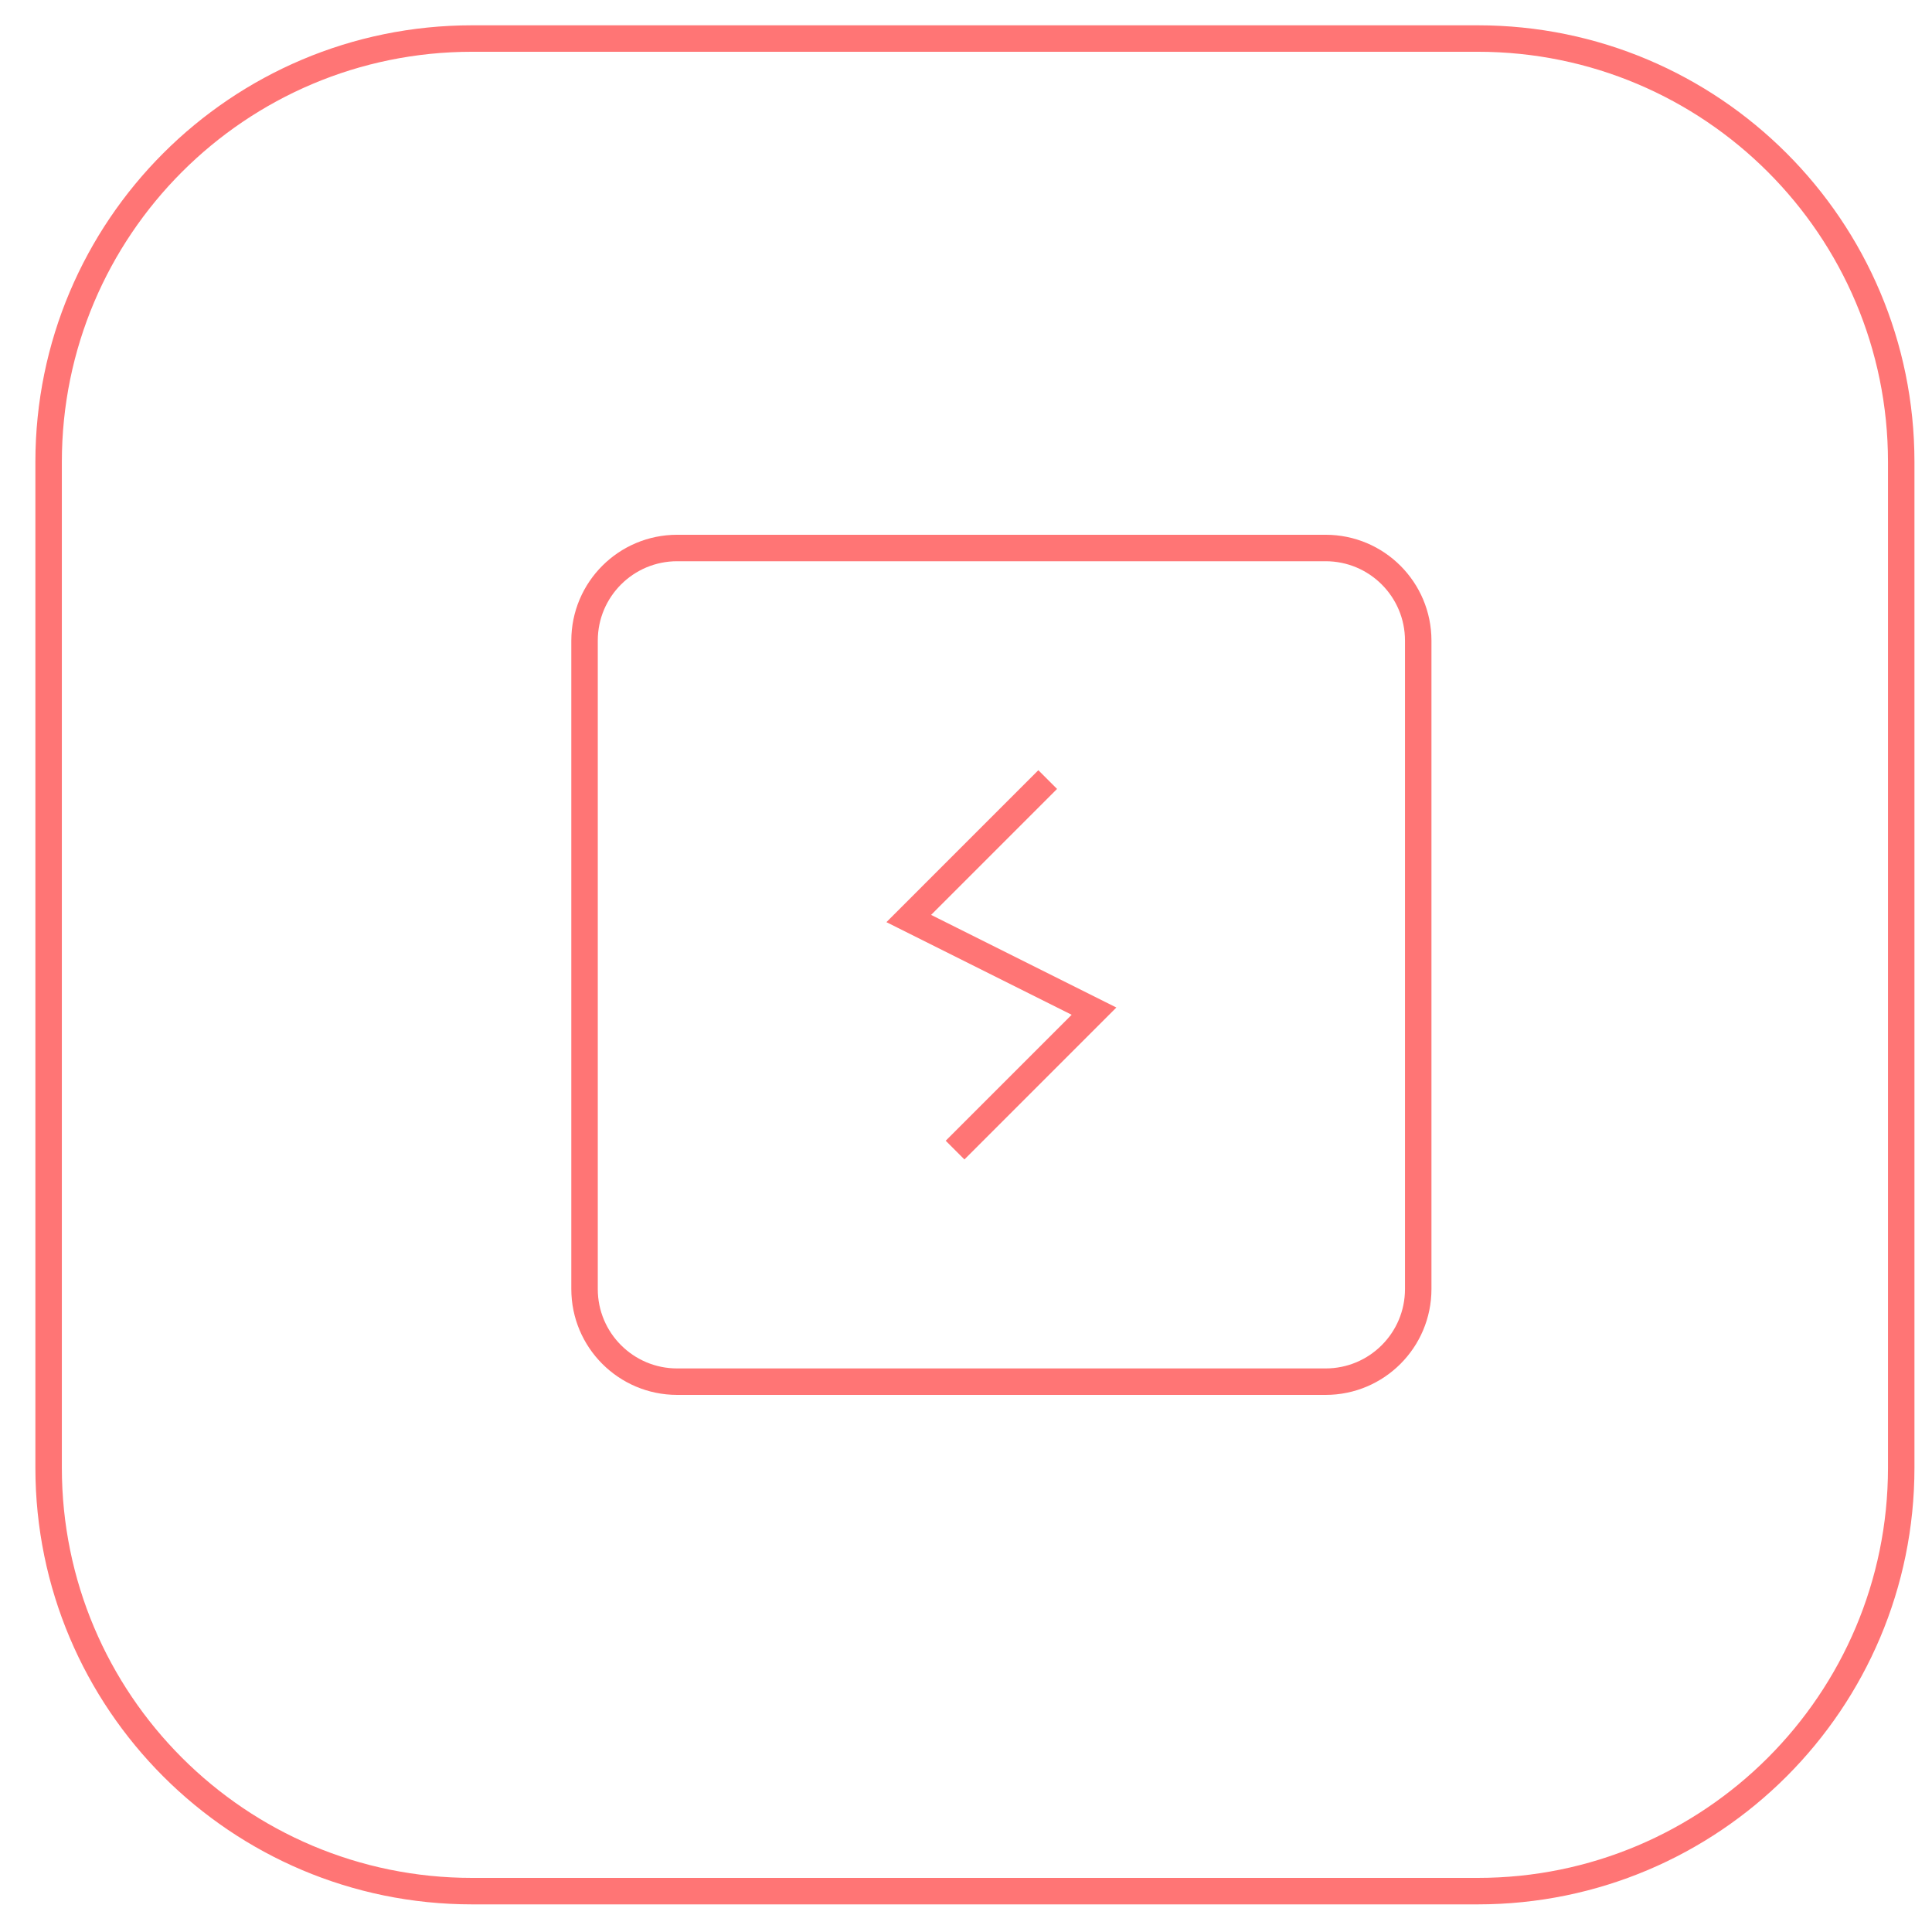
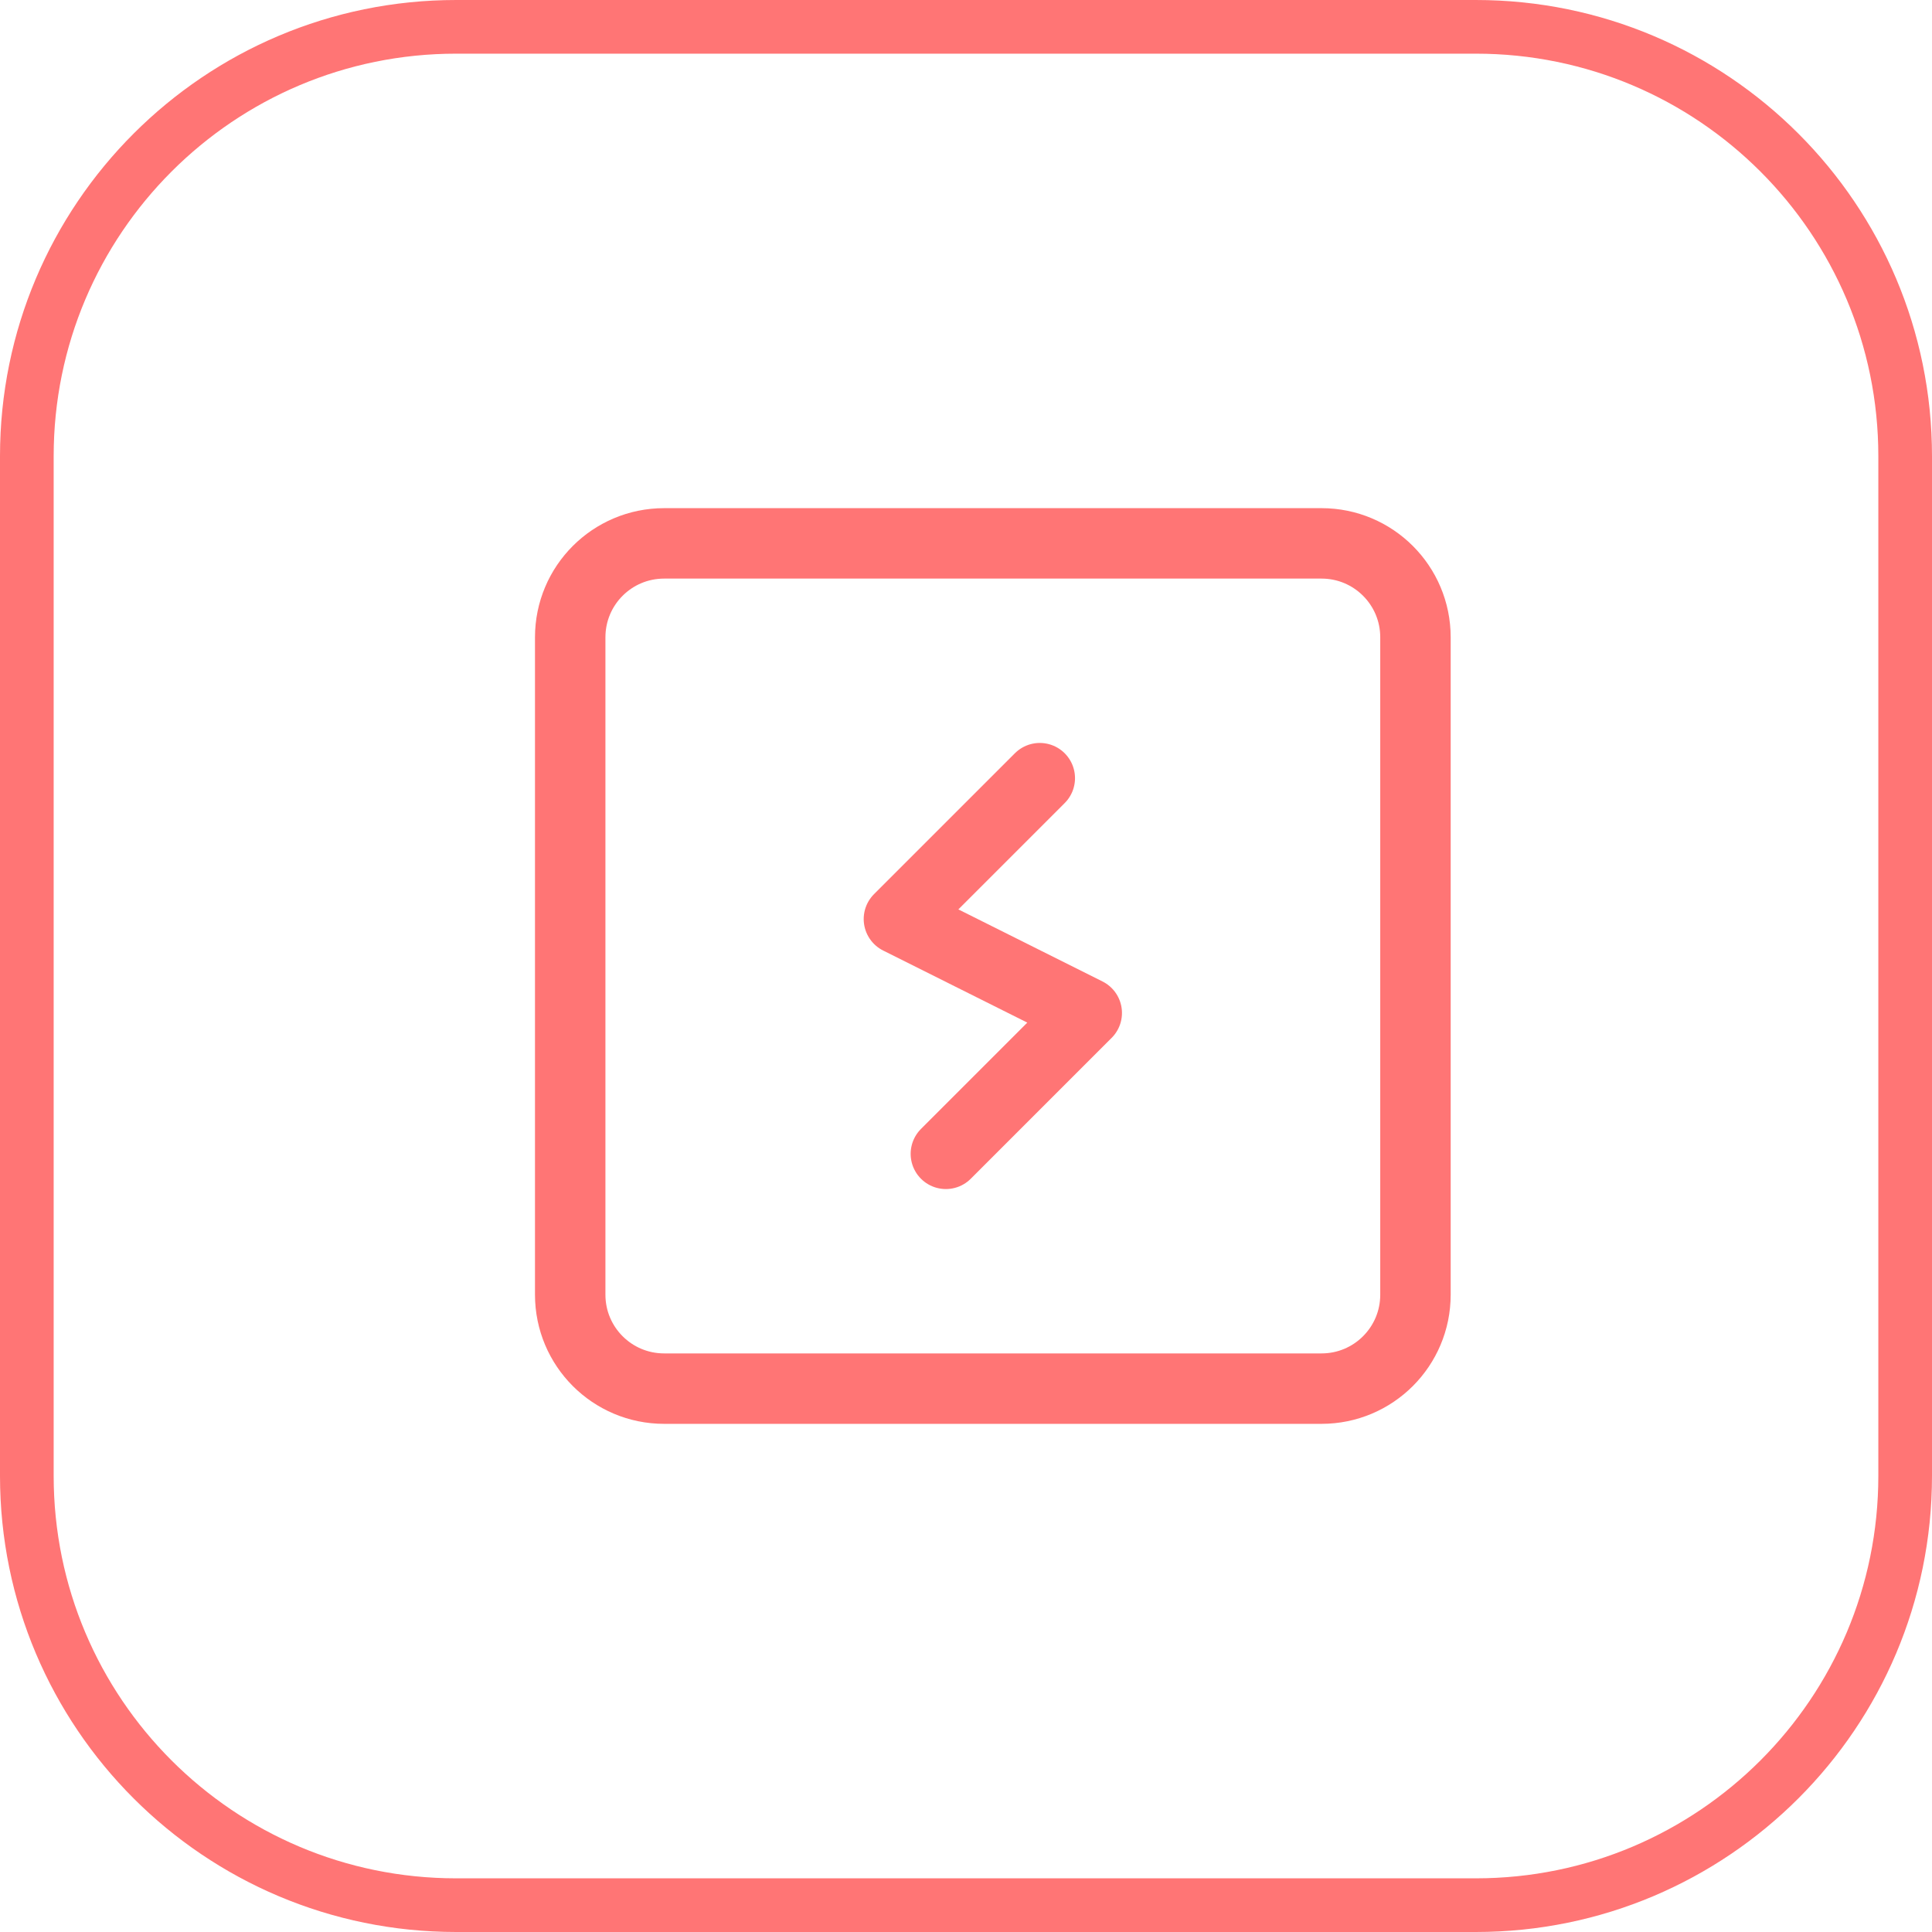
- <svg xmlns="http://www.w3.org/2000/svg" width="73" height="73" viewBox="0 0 73 73" fill="none">
-   <rect x="1.837" y="1.456" width="70" height="70" rx="16" stroke="#FF7575" strokeWidth="2" />
-   <path d="M39.587 29.456L34.337 34.706L41.337 38.206L36.087 43.456" stroke="#FF7575" strokeWidth="2.625" strokeLinecap="round" strokeLinejoin="round" />
-   <path fill-rule="evenodd" clip-rule="evenodd" d="M50.087 52.206H25.587C23.654 52.206 22.087 50.639 22.087 48.706V24.206C22.087 22.272 23.654 20.706 25.587 20.706H50.087C52.021 20.706 53.587 22.272 53.587 24.206V48.706C53.587 50.639 52.021 52.206 50.087 52.206Z" stroke="#FF7575" strokeWidth="2.625" strokeLinecap="round" strokeLinejoin="round" />
+ <svg xmlns="http://www.w3.org/2000/svg" width="72" height="72" viewBox="0 0 72 72" fill="none">
+   <rect x="1" y="1" width="70" height="70" rx="16" stroke="#FF7575" stroke-width="2" />
+   <path d="M38.75 29L33.5 34.25L40.5 37.75L35.25 43" stroke="#FF7575" stroke-width="2.625" stroke-linecap="round" stroke-linejoin="round" />
+   <path fill-rule="evenodd" clip-rule="evenodd" d="M49.25 51.75H24.75C22.816 51.75 21.25 50.184 21.25 48.25V23.75C21.25 21.816 22.816 20.25 24.75 20.25H49.25C51.184 20.25 52.75 21.816 52.75 23.75V48.25C52.75 50.184 51.184 51.75 49.25 51.75Z" stroke="#FF7575" stroke-width="2.625" stroke-linecap="round" stroke-linejoin="round" />
</svg>
